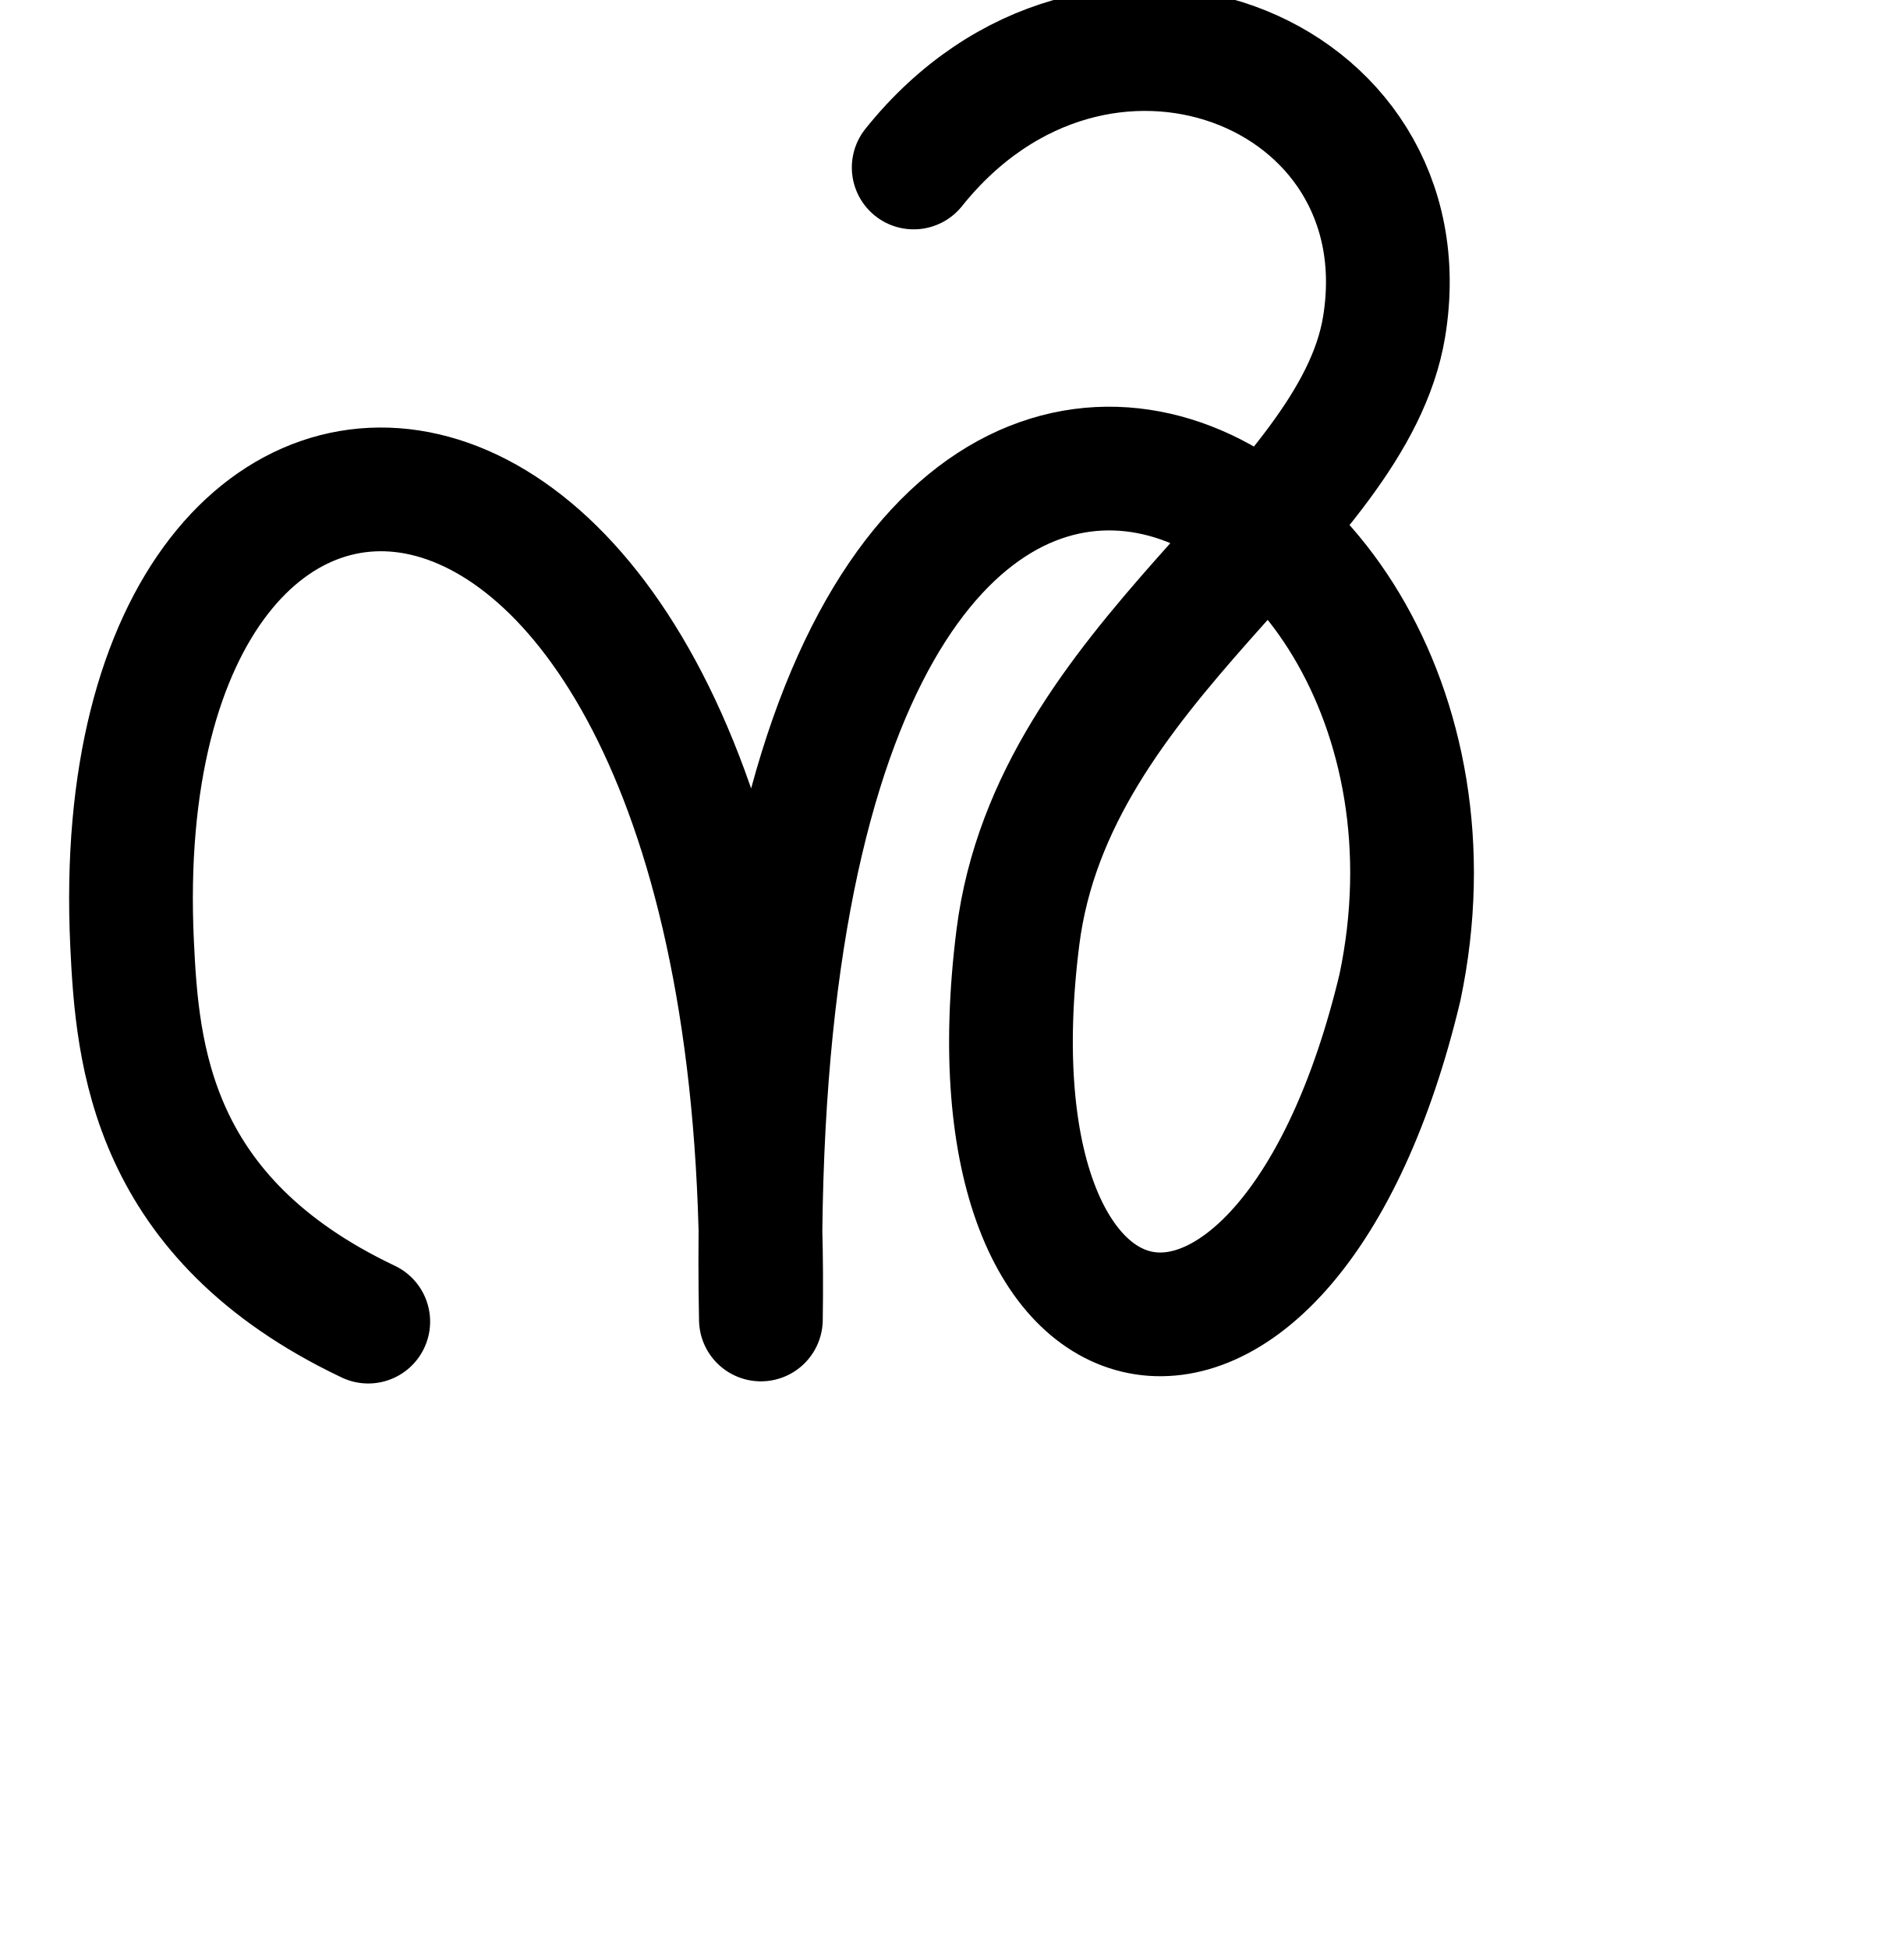
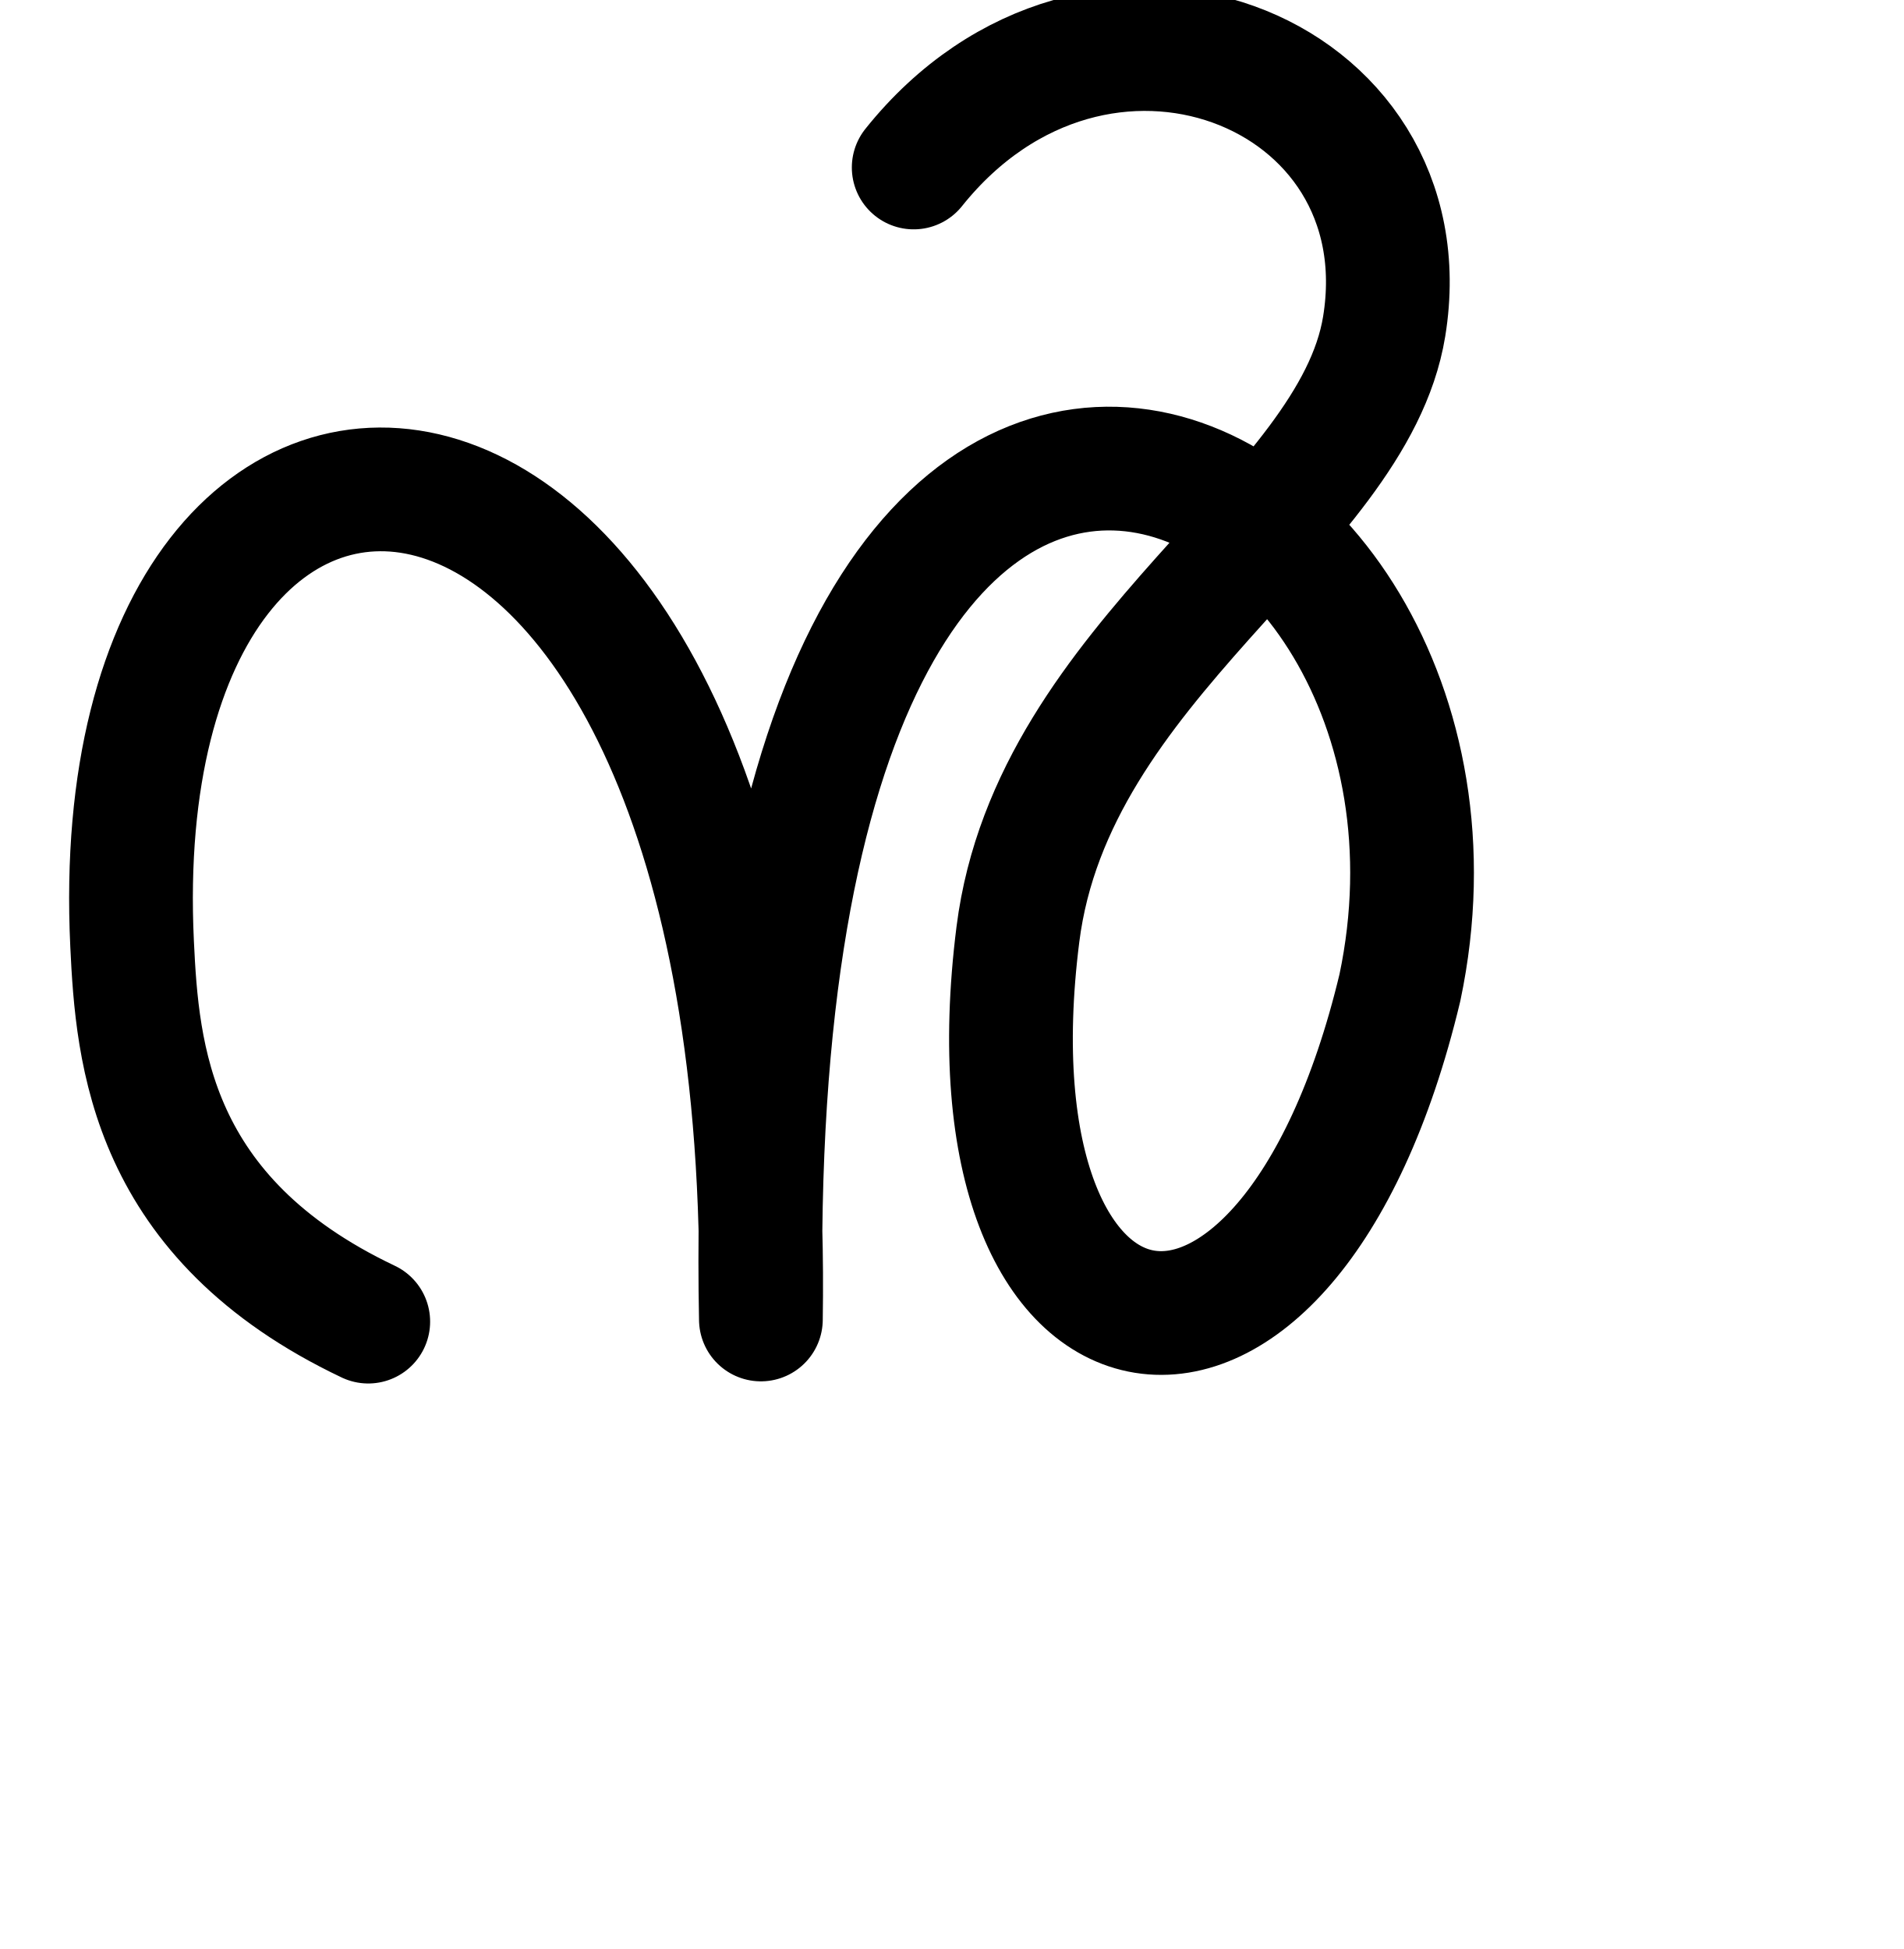
<svg xmlns="http://www.w3.org/2000/svg" width="2000" height="2048" id="svg2992" version="1.1">
  <defs id="defs5498">
    </defs>
  <g id="layer1" transform="translate(0,1048)">
-     <path style="fill:none;stroke:#000000;stroke-width:130;stroke-linecap:round;stroke-linejoin:round;stroke-miterlimit:4;stroke-dasharray:none;stroke-opacity:1" d="M 386.922,340.761 C 157.735,232 144.269,59.473 138.783,-56.217 105.259,-763.206 816,-728 799.448,338.51 773.202,-992.219 1594.983,-598.67 1470.835,-10.17 1352.26,485.472 1008,424 1069.484,-63.104 1106.067,-352.93 1421.52,-503.965 1454.3,-704.92 1498.649,-976.801 1152,-1112 960,-872" id="path3879" />
+     <path style="fill:none;stroke:#000000;stroke-width:130;stroke-linecap:round;stroke-linejoin:round;stroke-miterlimit:4;stroke-dasharray:none;stroke-opacity:1" d="M 386.922,340.761 C 157.735,232 144.269,59.473 138.783,-56.217 105.259,-763.206 816,-728 799.448,338.51 773.202,-992.219 1594.983,-598.67 1470.835,-10.17 1352.26,485.472 1008,420.885 1069.484,-66.219 1106.067,-356.045 1421.52,-503.965 1454.3,-704.92 1498.649,-976.801 1152,-1112 960,-872" id="path3879" />
  </g>
</svg>
